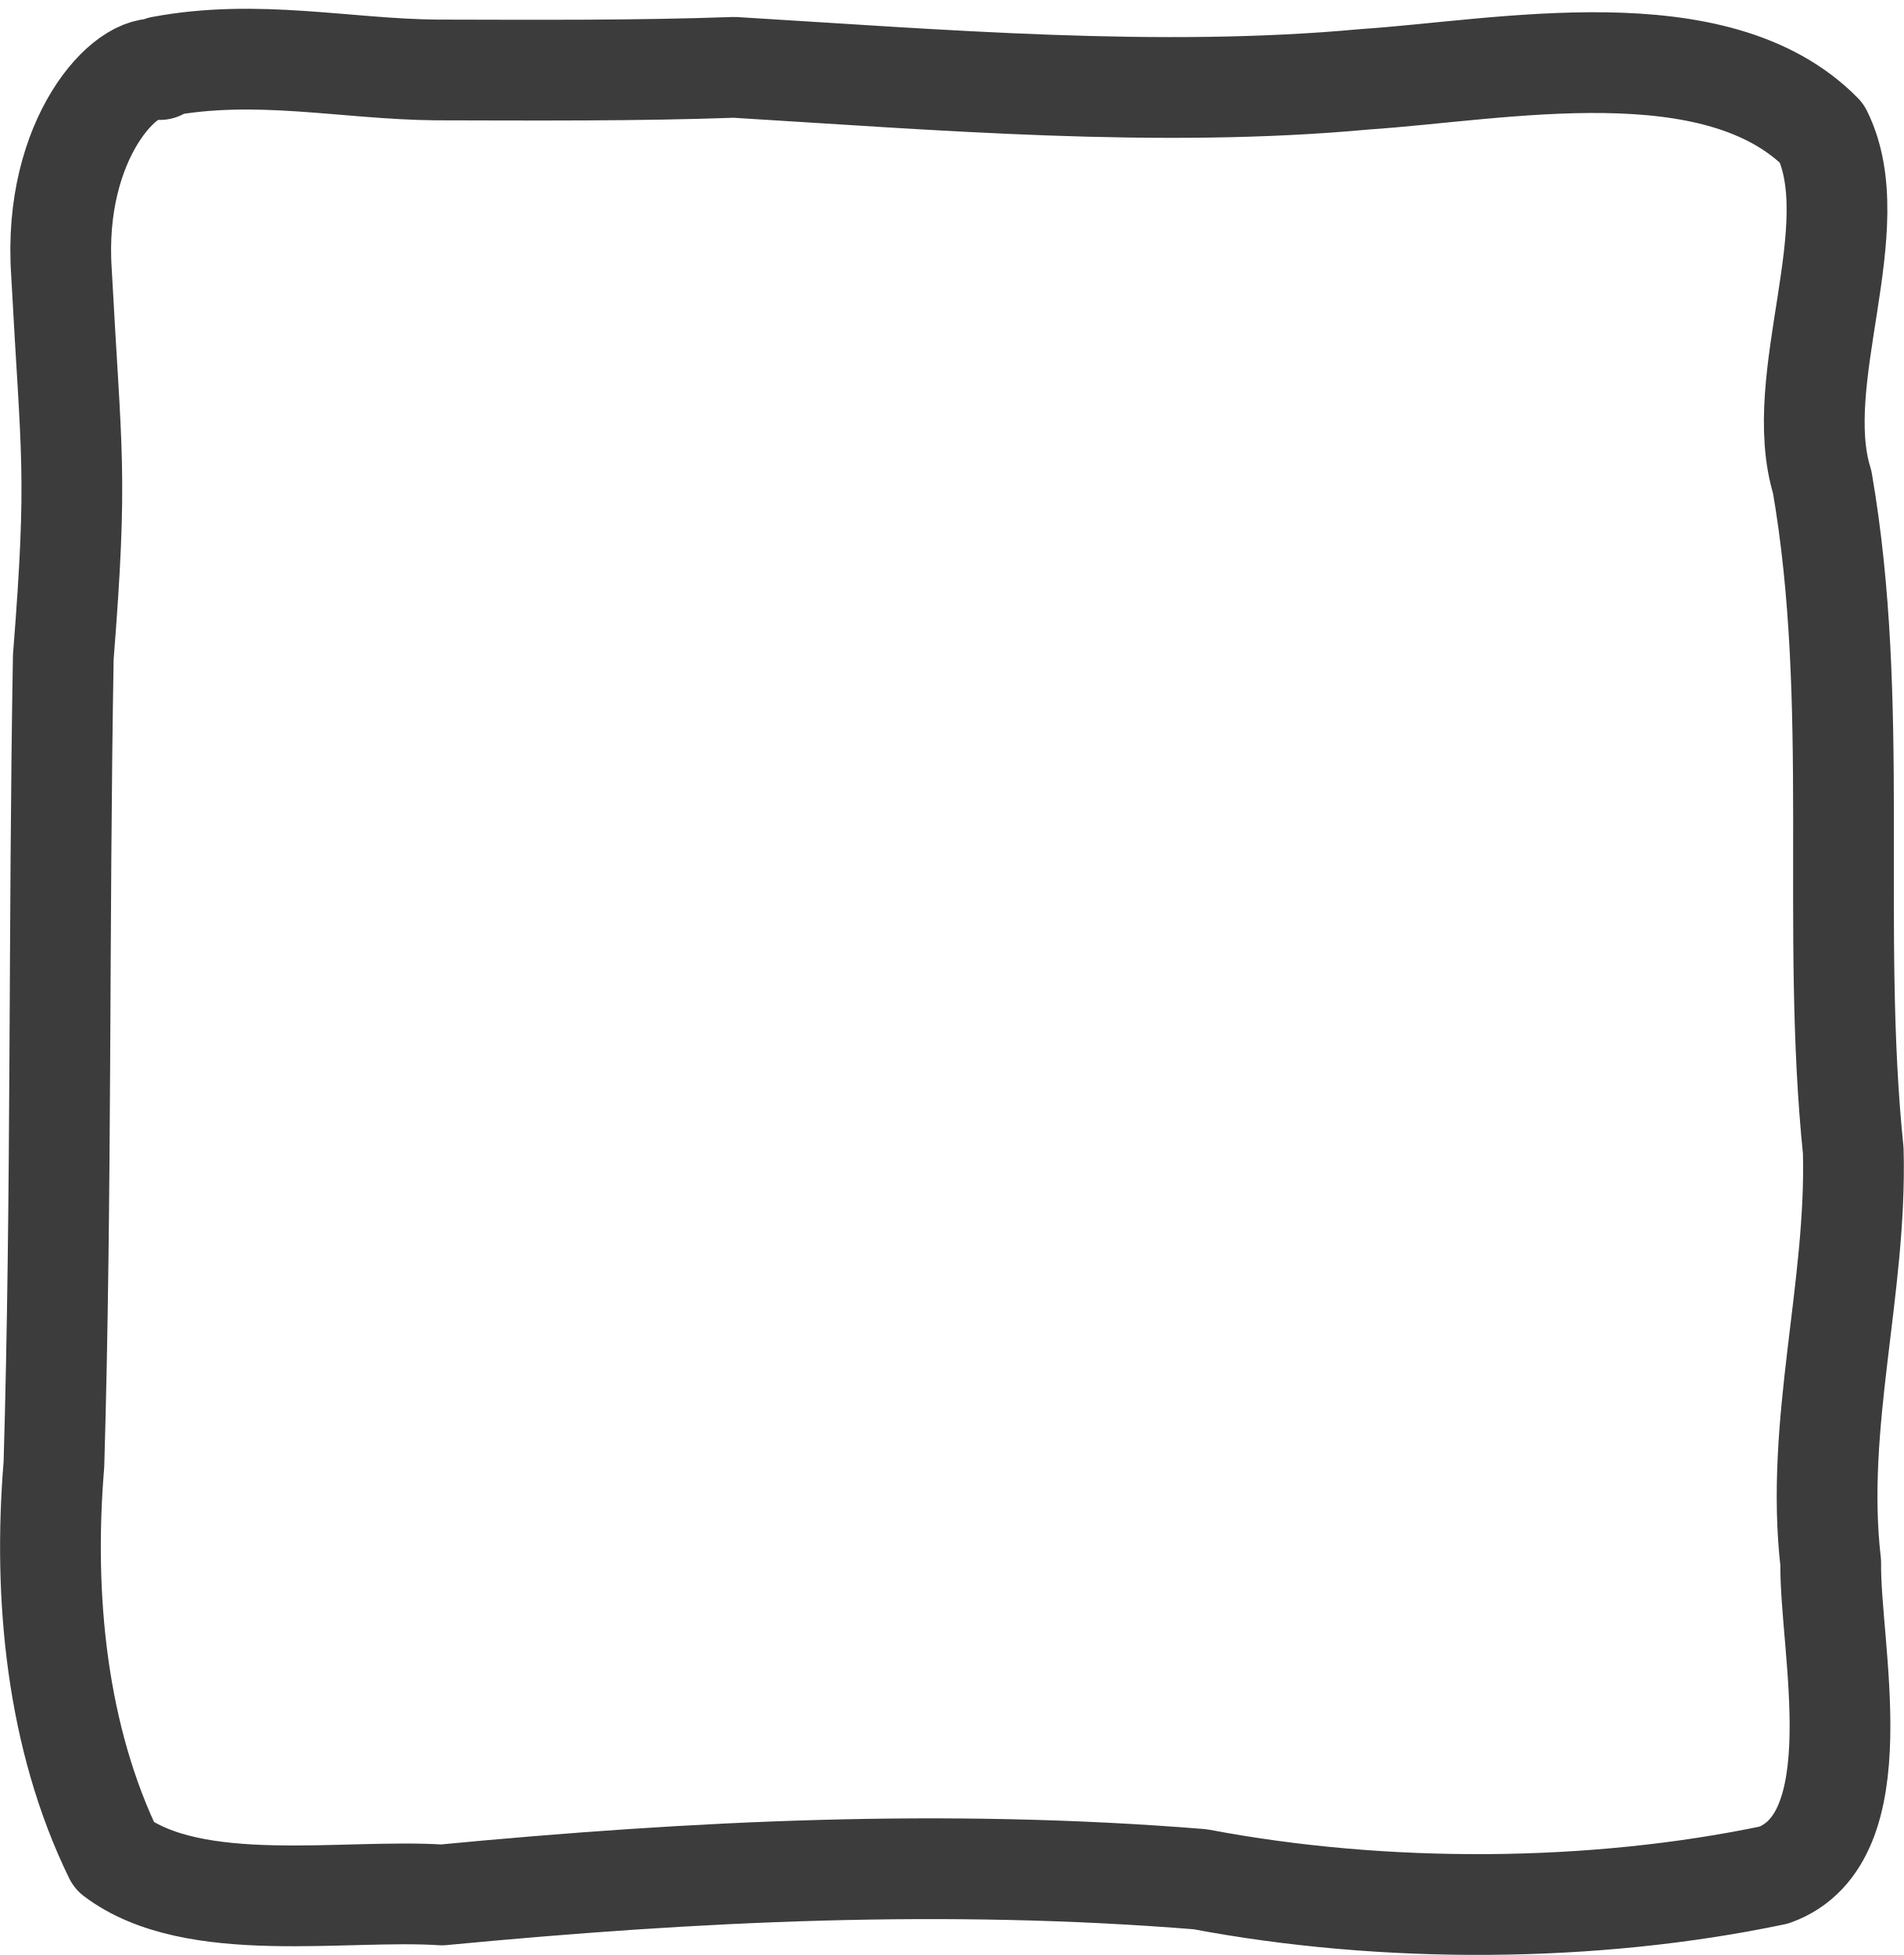
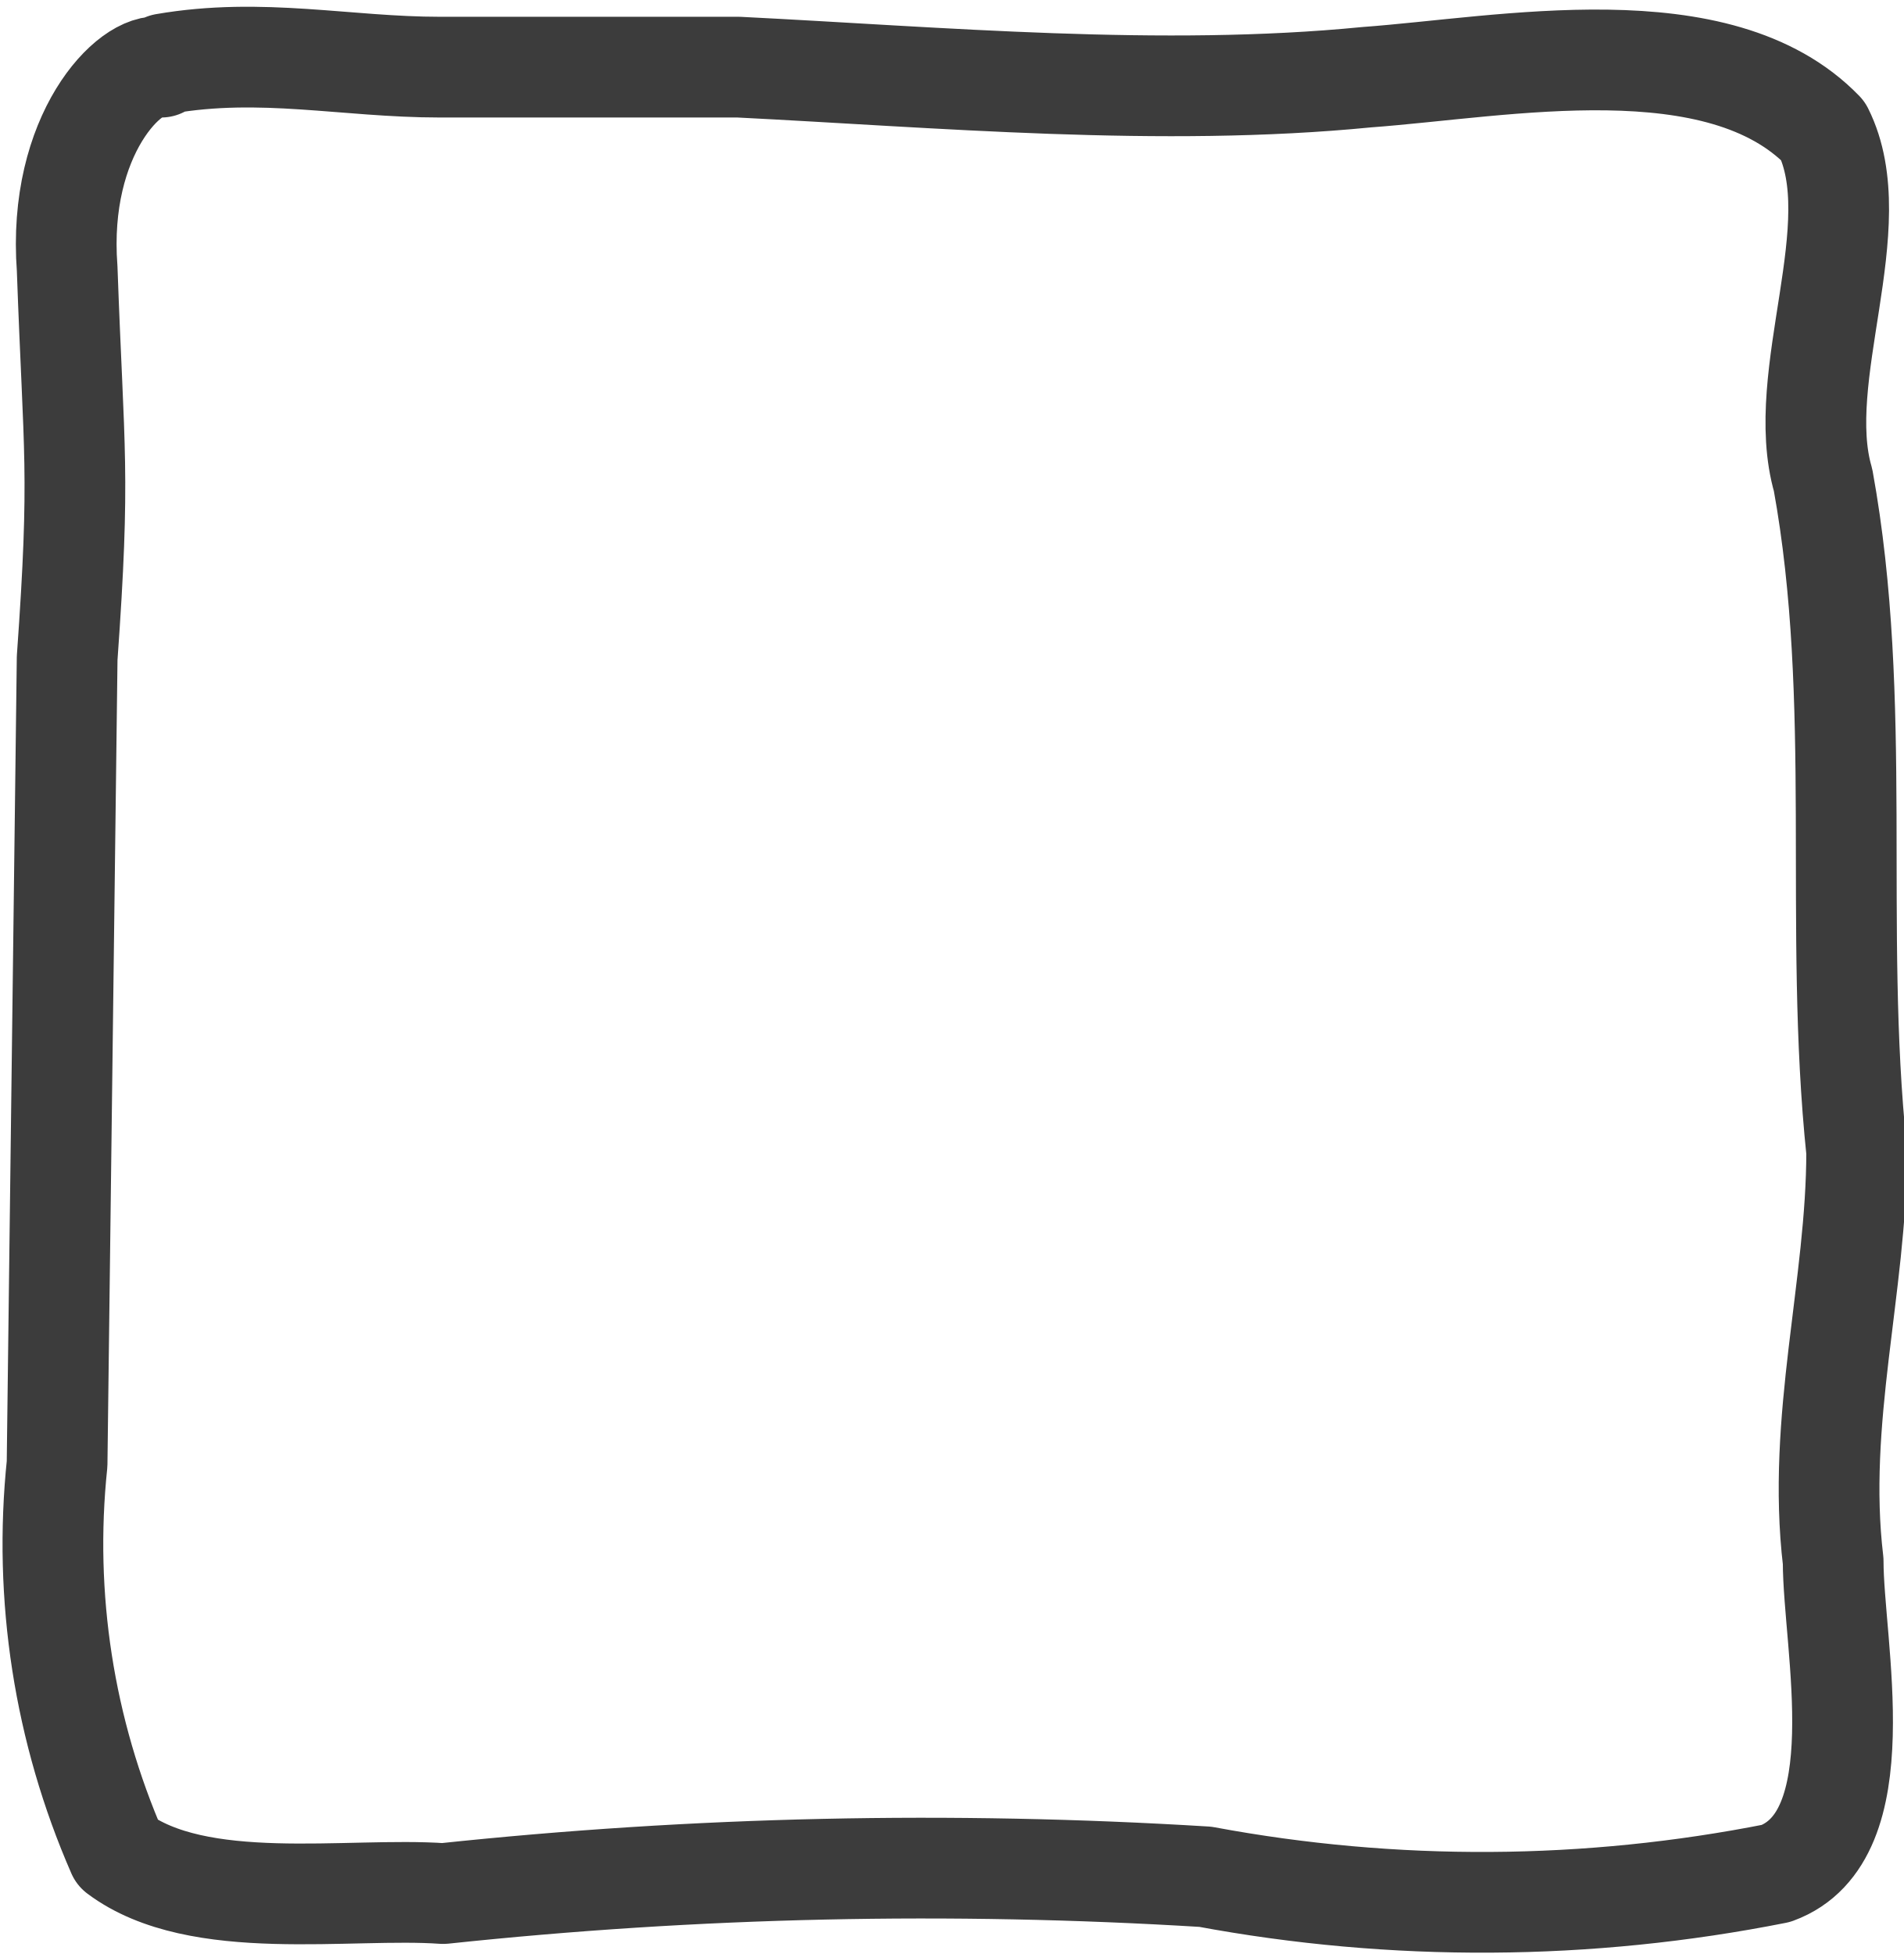
- <svg xmlns="http://www.w3.org/2000/svg" width="16.002mm" height="16.43mm" viewBox="0 0 56.7 58.216" id="svg4368" version="1.1">
-   <defs id="defs4370" />
-   <g id="layer1" transform="translate(-0.08716101,-994.2559)">
-     <path style="fill:none;stroke:#3c3c3c;stroke-width:3;stroke-linecap:round;stroke-linejoin:round;stroke-miterlimit:10;stroke-dasharray:none;stroke-opacity:1" d="m 4.892,996.236 c 2.859,-0.535 5.455,0.076 8.19,0.103 2.953,0.006 5.912,0.027 8.872,-0.078 6.084,0.367 12.663,0.925 18.776,0.356 4.073,-0.27 10.472,-1.585 13.613,1.606 1.383,2.784 -0.941,7.306 0.011,10.385 1.14,6.589 0.245,13.29 0.925,19.916 0.109,4.111 -1.148,8.144 -0.671,12.271 -0.035,2.521 1.324,8.199 -1.686,9.296 -5.379,1.13 -11.599,1.166 -17.089,0.126 -7.59,-0.616 -15.046,-0.253 -22.587,0.467 -2.893,-0.191 -7.384,0.63 -9.753,-1.159 -1.715,-3.513 -2.128,-7.699 -1.8,-11.664 0.235,-7.991 0.139,-16.041 0.279,-24.037 0.438,-5.545 0.239,-5.952 -0.055,-11.474 -0.265,-3.966 1.94,-6.288 2.931,-6.023" id="path382" />
-   </g>
+ <svg xmlns="http://www.w3.org/2000/svg" width="60.5" height="62.1" viewBox="0 0 56.7 58.2">
+   <path fill="none" stroke="#3c3c3c" stroke-linecap="round" stroke-linejoin="round" stroke-width="3" d="M4.9 1.9c2.9-.5 5.4.1 8.2.1H22c6 .3 12.6.9 18.7.3C44.8 2 51.2.7 54.3 3.9c1.4 2.8-.9 7.3 0 10.4 1.2 6.6.3 13.3 1 20 0 4-1.2 8-.7 12.2 0 2.5 1.3 8.2-1.7 9.3a45 45 0 0 1-17 .1q-11.4-.7-22.7.5c-2.8-.2-7.3.6-9.7-1.2a23 23 0 0 1-1.8-11.6l.3-24c.4-5.6.2-6 0-11.6-.3-4 1.9-6.2 2.8-6" />
</svg>
